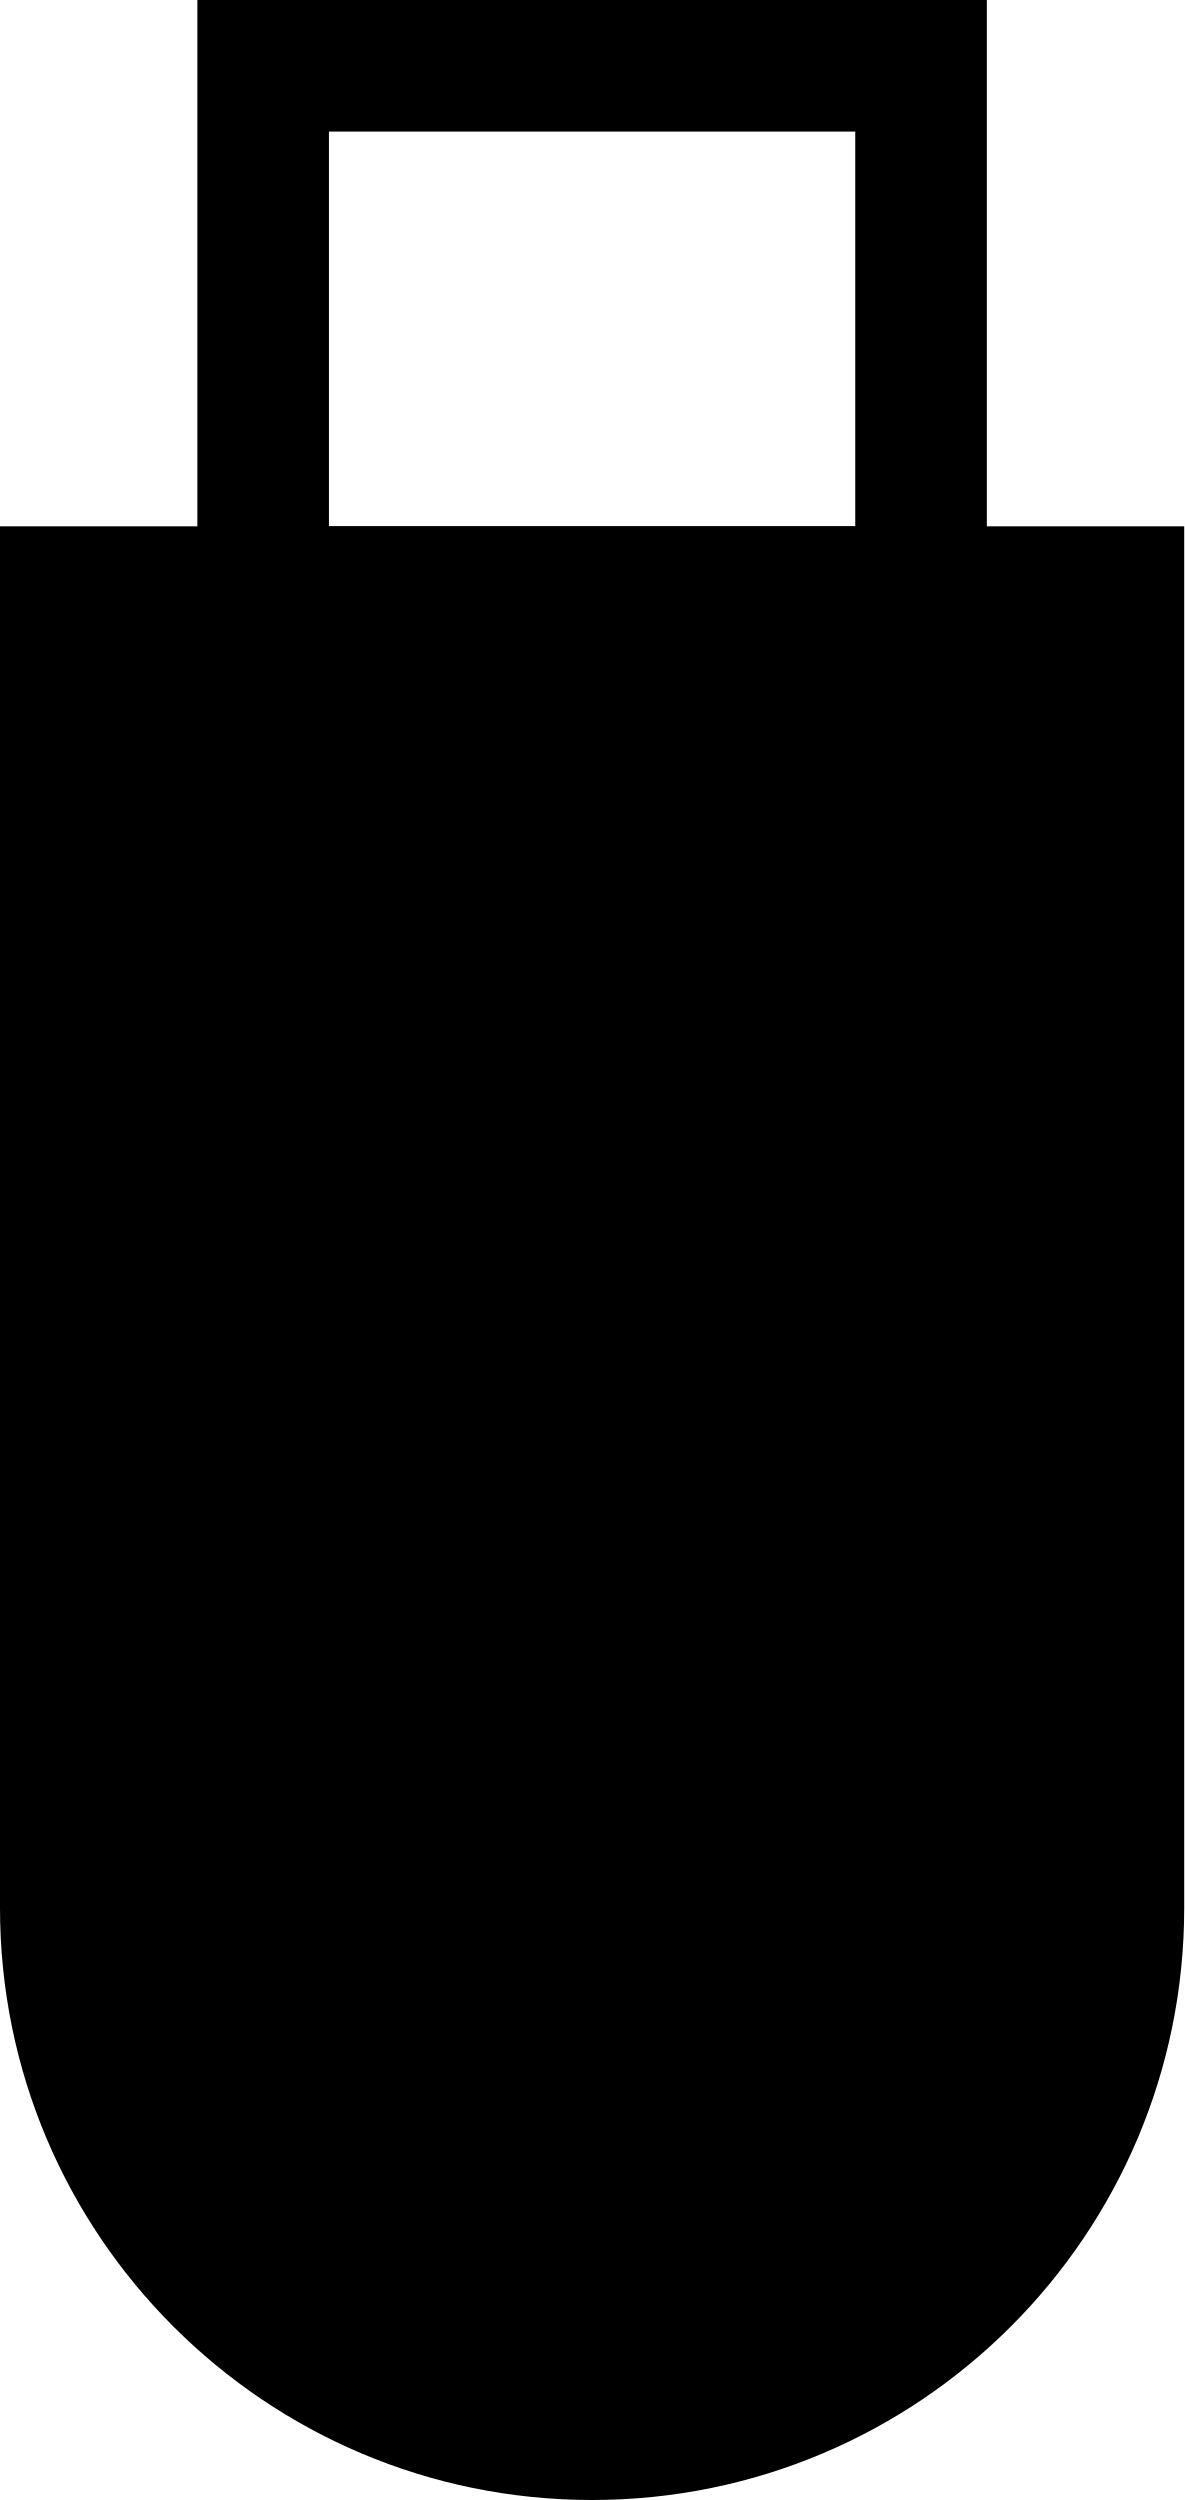
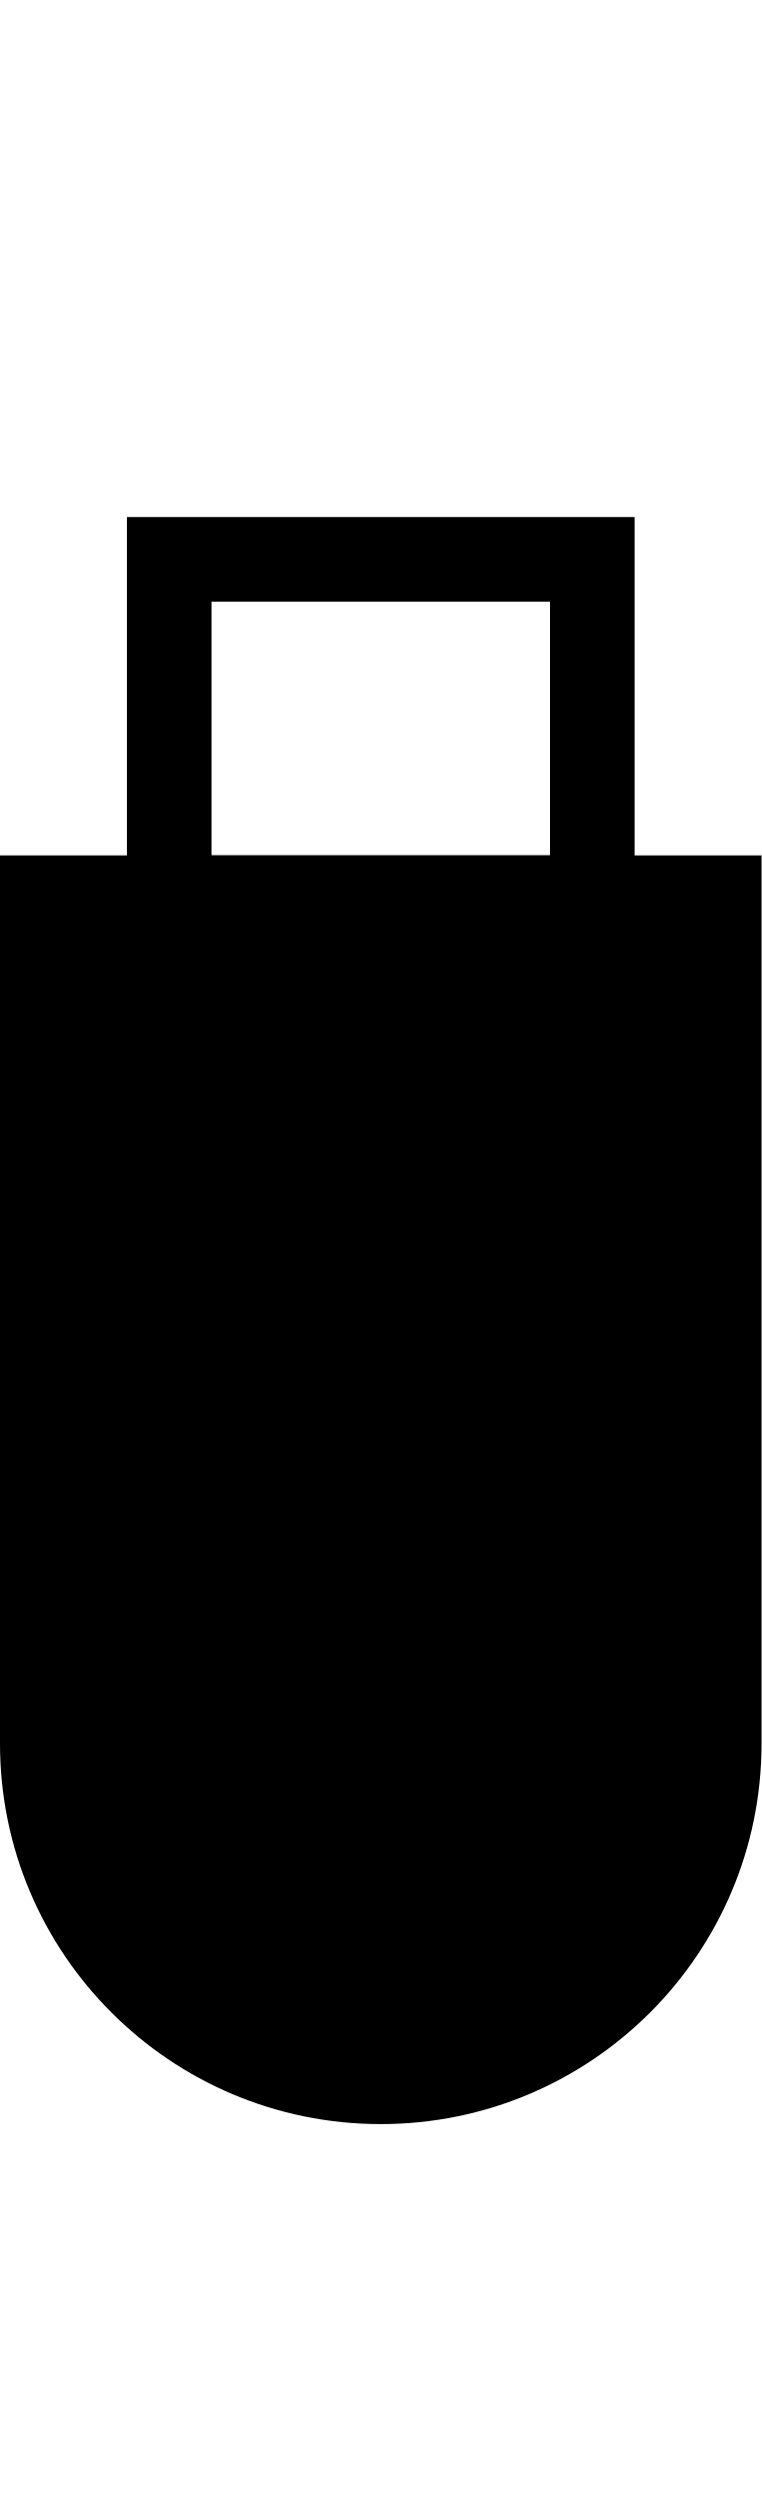
- <svg xmlns="http://www.w3.org/2000/svg" width="88.339" height="186.494" viewBox="0 0 88.339 186.494" fill="none" version="1.1" id="svg6">
+ <svg xmlns="http://www.w3.org/2000/svg" width="88.339" height="290" viewBox="0 0 88.339 290" fill="none" version="1.1" id="svg6">
  <defs id="defs10" />
-   <path d="M 0,39.262 H 88.339 V 142.324 c 0,24.394 -19.775,44.17 -44.17,44.17 v 0 C 19.775,186.494 0,166.718 0,142.324 Z" fill="#000000" id="path2" style="stroke-width:9.815" />
-   <rect x="19.631" y="4.908" width="49.077" height="39.262" stroke="#000000" id="rect4" style="stroke-width:9.815" />
+   <path d="m 0,99.262 h 88.339 v 103.062 c 0,24.394 -19.775,44.17 -44.17,44.17 v 0 C 19.775,246.494 0,226.718 0,202.324 Z" fill="#000000" id="path2" style="stroke-width:9.815" />
+   <rect x="19.631" y="64.908" width="49.077" height="39.262" stroke="#000000" id="rect4" style="stroke-width:9.815" />
</svg>
